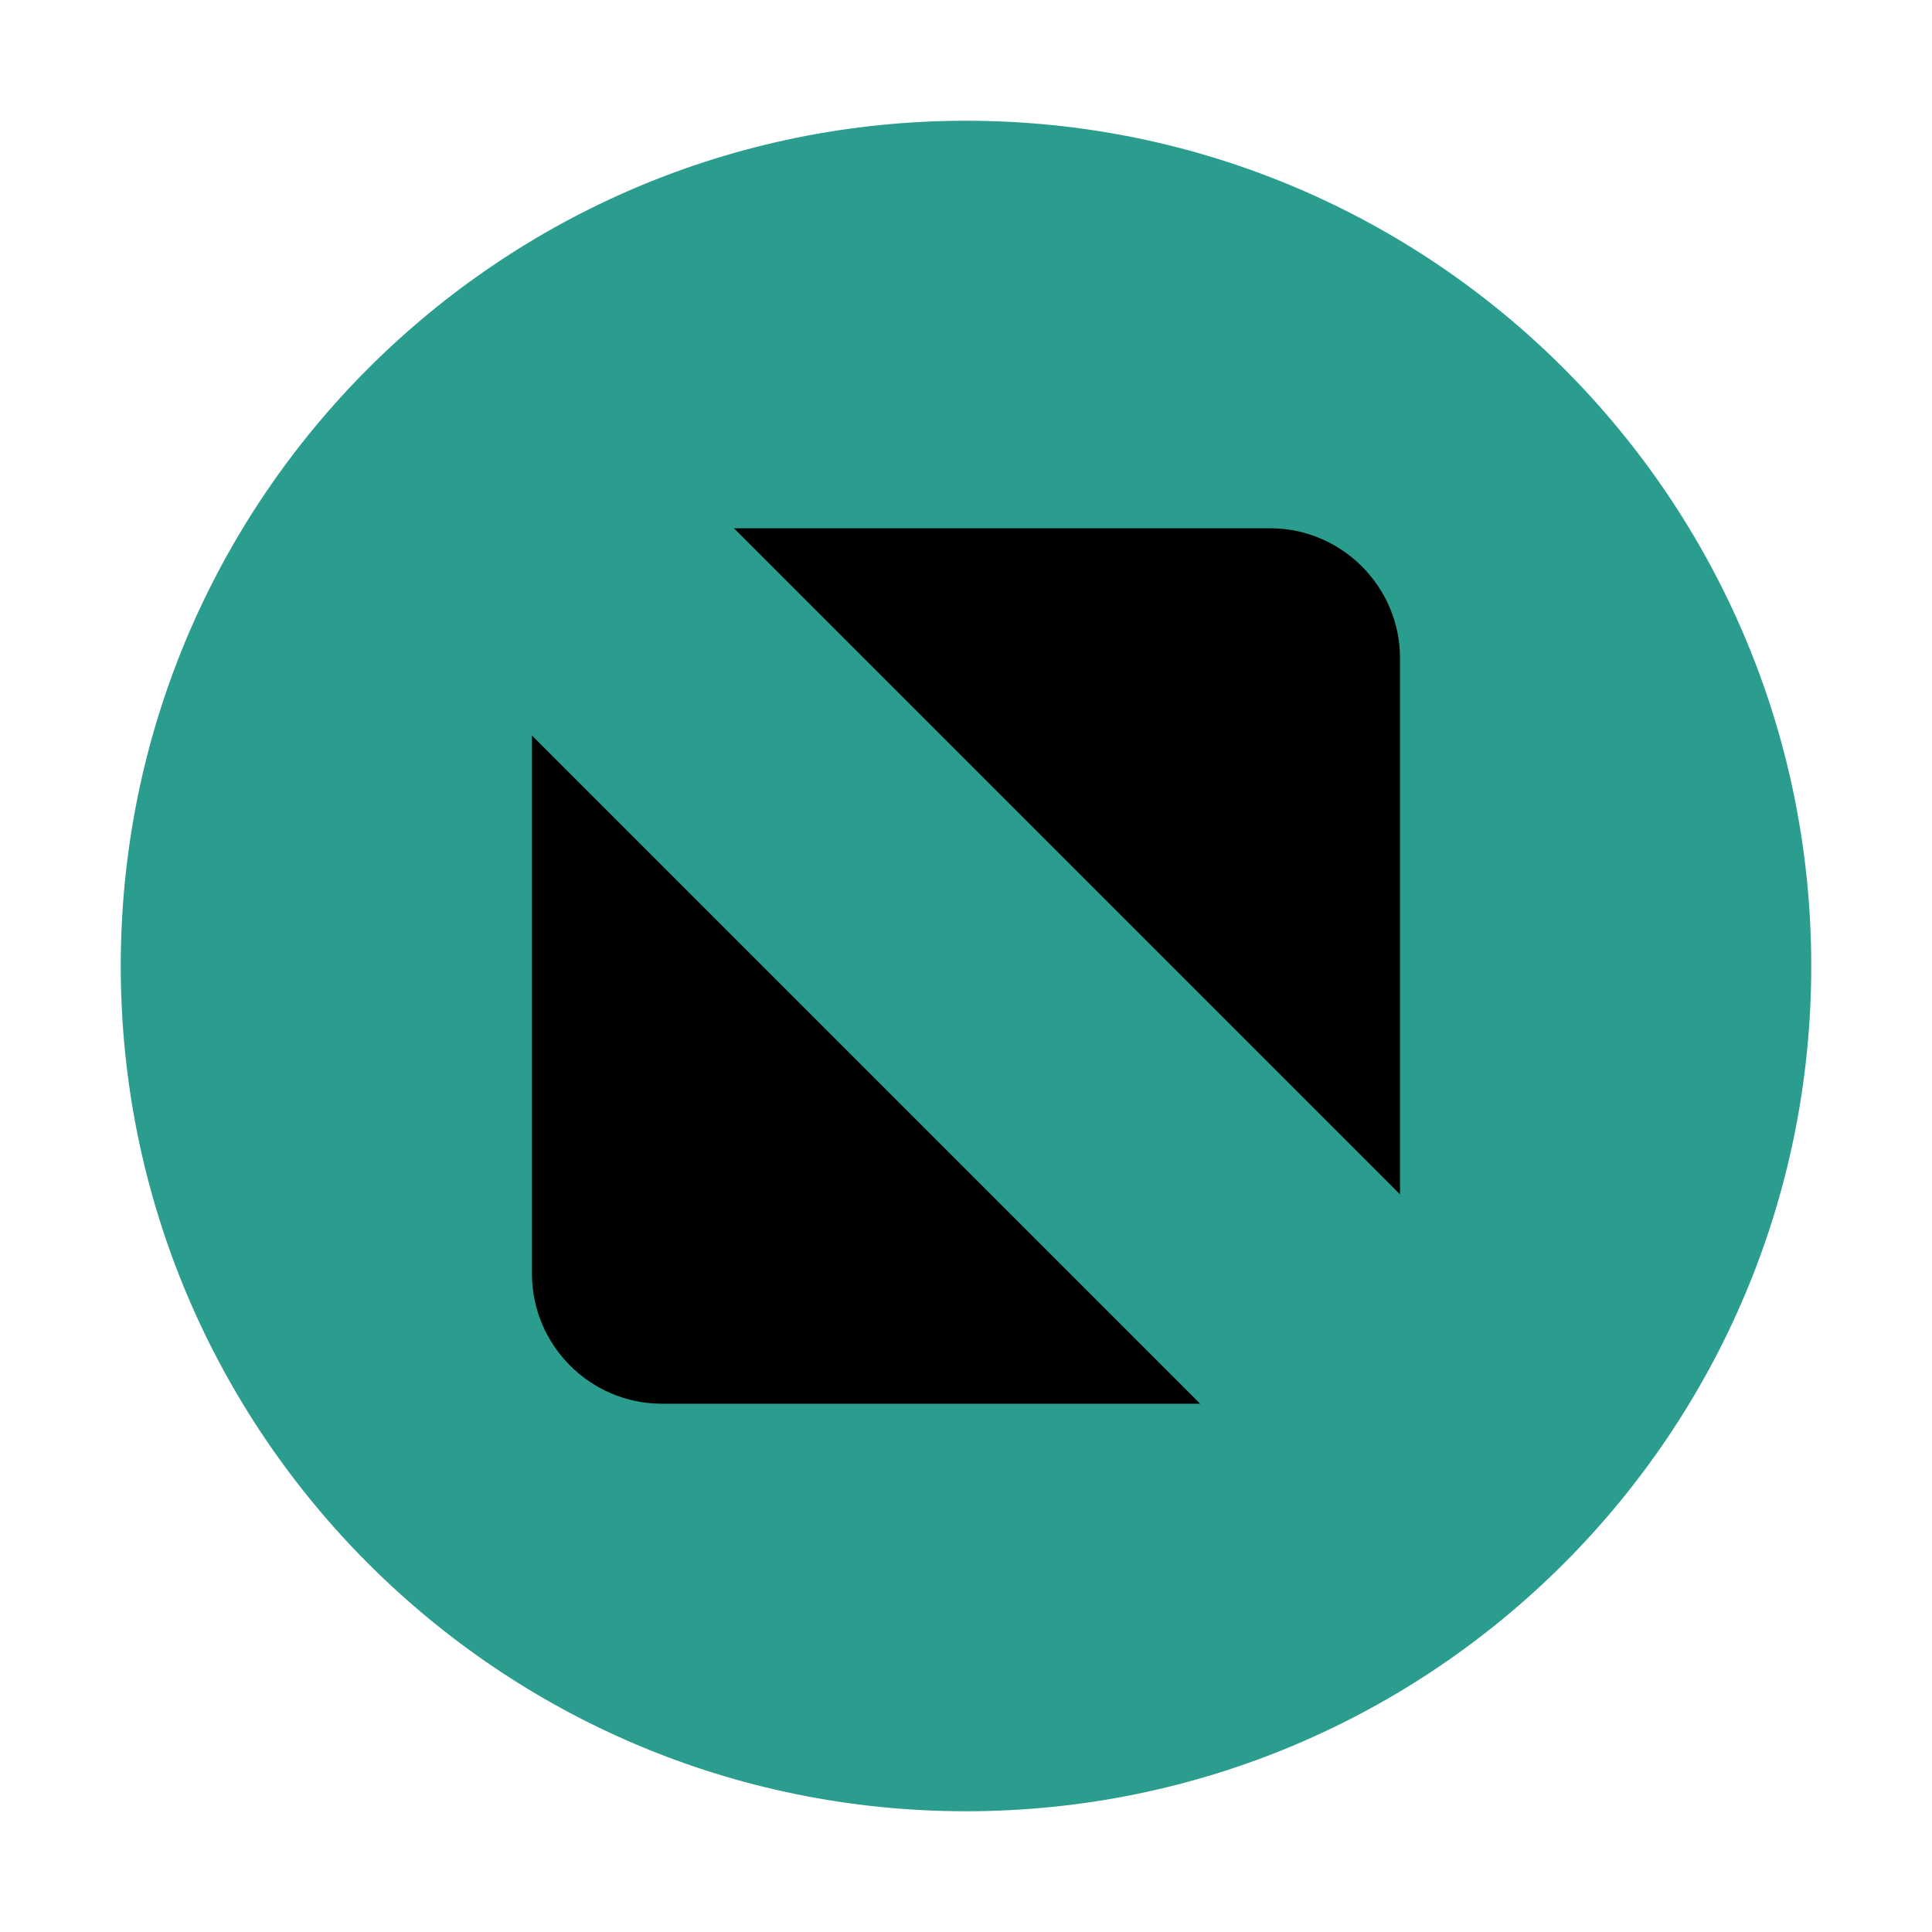
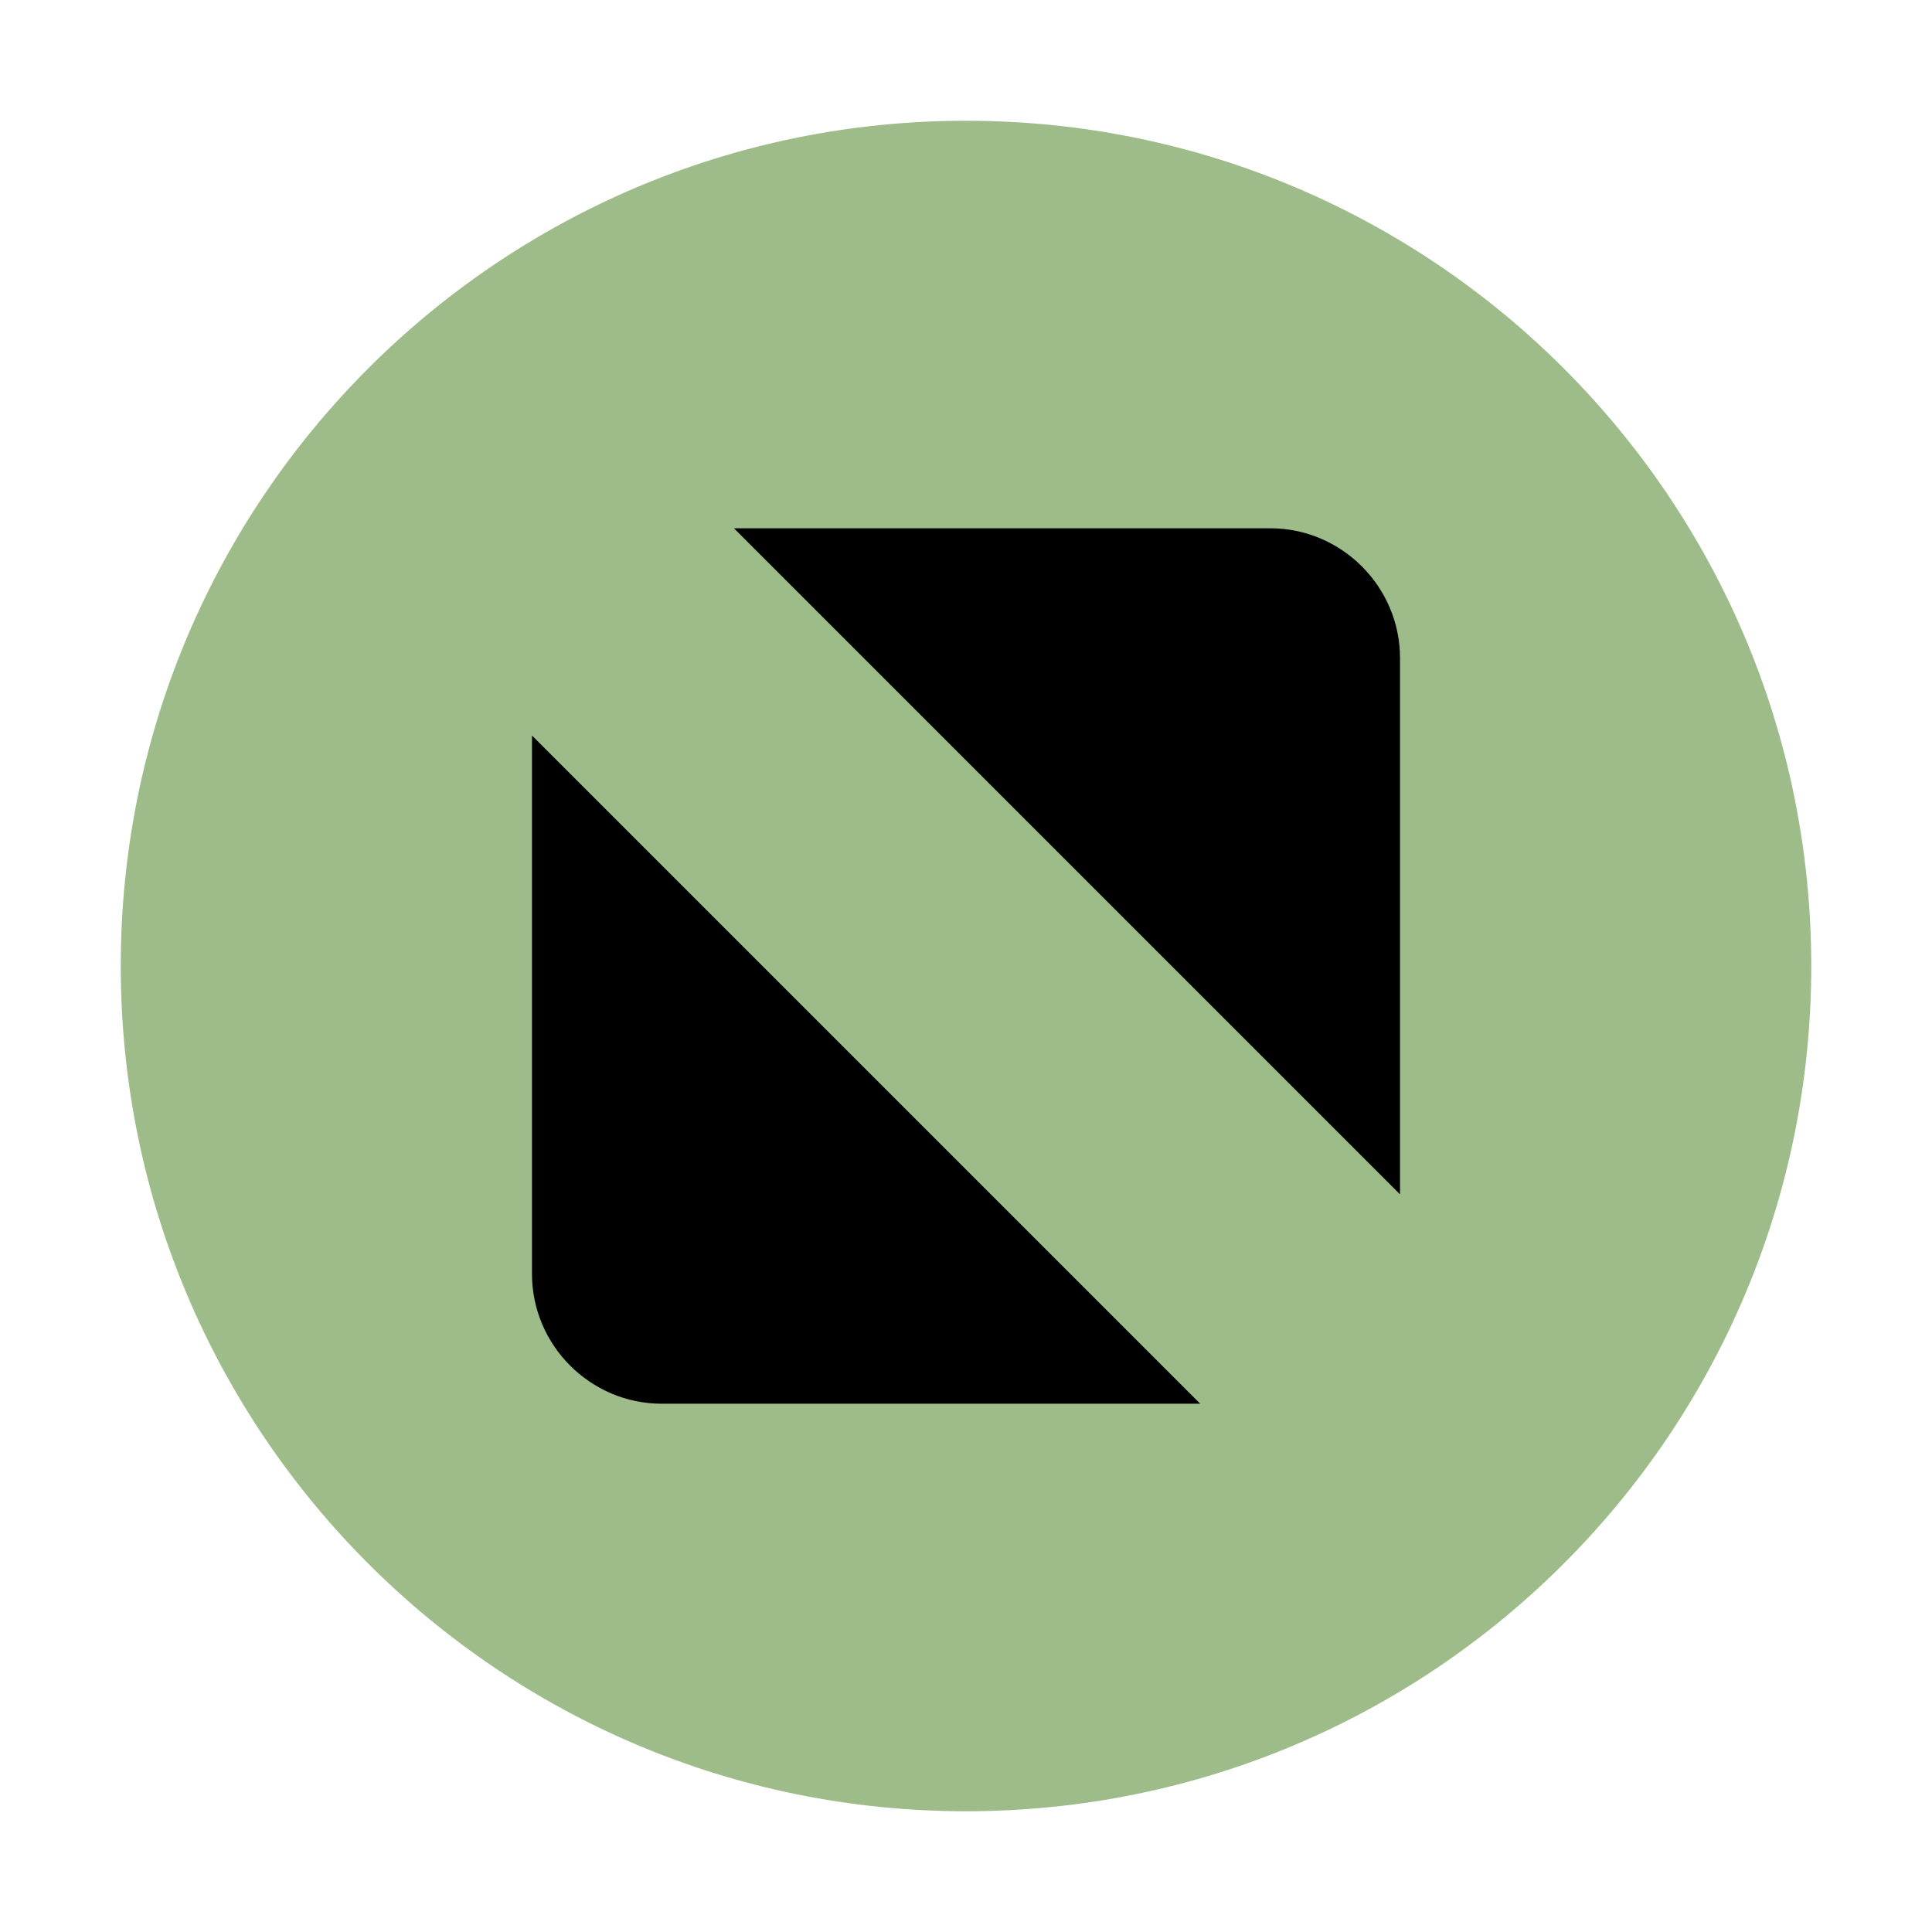
<svg xmlns="http://www.w3.org/2000/svg" width="16" height="16" id="svg2" version="1.1">
  <defs id="defs4" />
  <g id="layer1" transform="translate(-671.1429,-648.5765)">
    <g transform="matrix(0.1265625,0,0,-0.1265625,672.0709,663.0964)" id="g4090">
      <g transform="scale(0.1,0.1)" id="g4092">
-         <path id="path4289" style="fill:#2a9d8f;fill-opacity:1;fill-rule:evenodd;stroke:none" d="m 558.777,-37.935 c 305.456,0 553.082,247.626 553.082,553.086 0,305.461 -247.625,553.087 -553.082,553.087 -305.465,0 -553.091,-247.625 -553.091,-553.087 0,-305.46 247.626,-553.086 553.091,-553.086" />
+         <path id="path4289" style="fill:#9dbc89;fill-opacity:1;fill-rule:evenodd;stroke:none" d="m 558.777,-37.935 c 305.456,0 553.082,247.626 553.082,553.086 0,305.461 -247.625,553.087 -553.082,553.087 -305.465,0 -553.091,-247.625 -553.091,-553.087 0,-305.46 247.626,-553.086 553.091,-553.086" />
        <g id="g4147" transform="matrix(1.313249,0,0,1.313249,-9.862536,-52.03301)">
-           <path d="m 433.001,40.817 c 215.984,0 391.074,175.094 391.074,391.078 0,215.985 -175.09,391.075 -391.074,391.075 -215.988,0 -391.078,-175.09 -391.078,-391.075 0,-215.984 175.09,-391.078 391.078,-391.078" style="fill:#2a9d8f;fill-opacity:1;fill-rule:evenodd;stroke:none" id="path4291" />
+           <path d="m 433.001,40.817 c 215.984,0 391.074,175.094 391.074,391.078 0,215.985 -175.09,391.075 -391.074,391.075 -215.988,0 -391.078,-175.09 -391.078,-391.075 0,-215.984 175.09,-391.078 391.078,-391.078" style="fill:#9dbc89;fill-opacity:1;fill-rule:evenodd;stroke:none" id="path4291" />
          <path d="m 317.364,650.001 267.199,0 c 35.579,0 64.692,-29.113 64.692,-64.695 l 0,-267.196 -331.891,331.891 z m 232.324,-436.211 -268.253,0 c -35.583,0 -64.692,29.109 -64.692,64.691 l 0,268.254 332.945,-332.945" style="fill:#000000;fill-opacity:1;fill-rule:evenodd;stroke:none" id="path4293" />
        </g>
      </g>
    </g>
  </g>
</svg>
